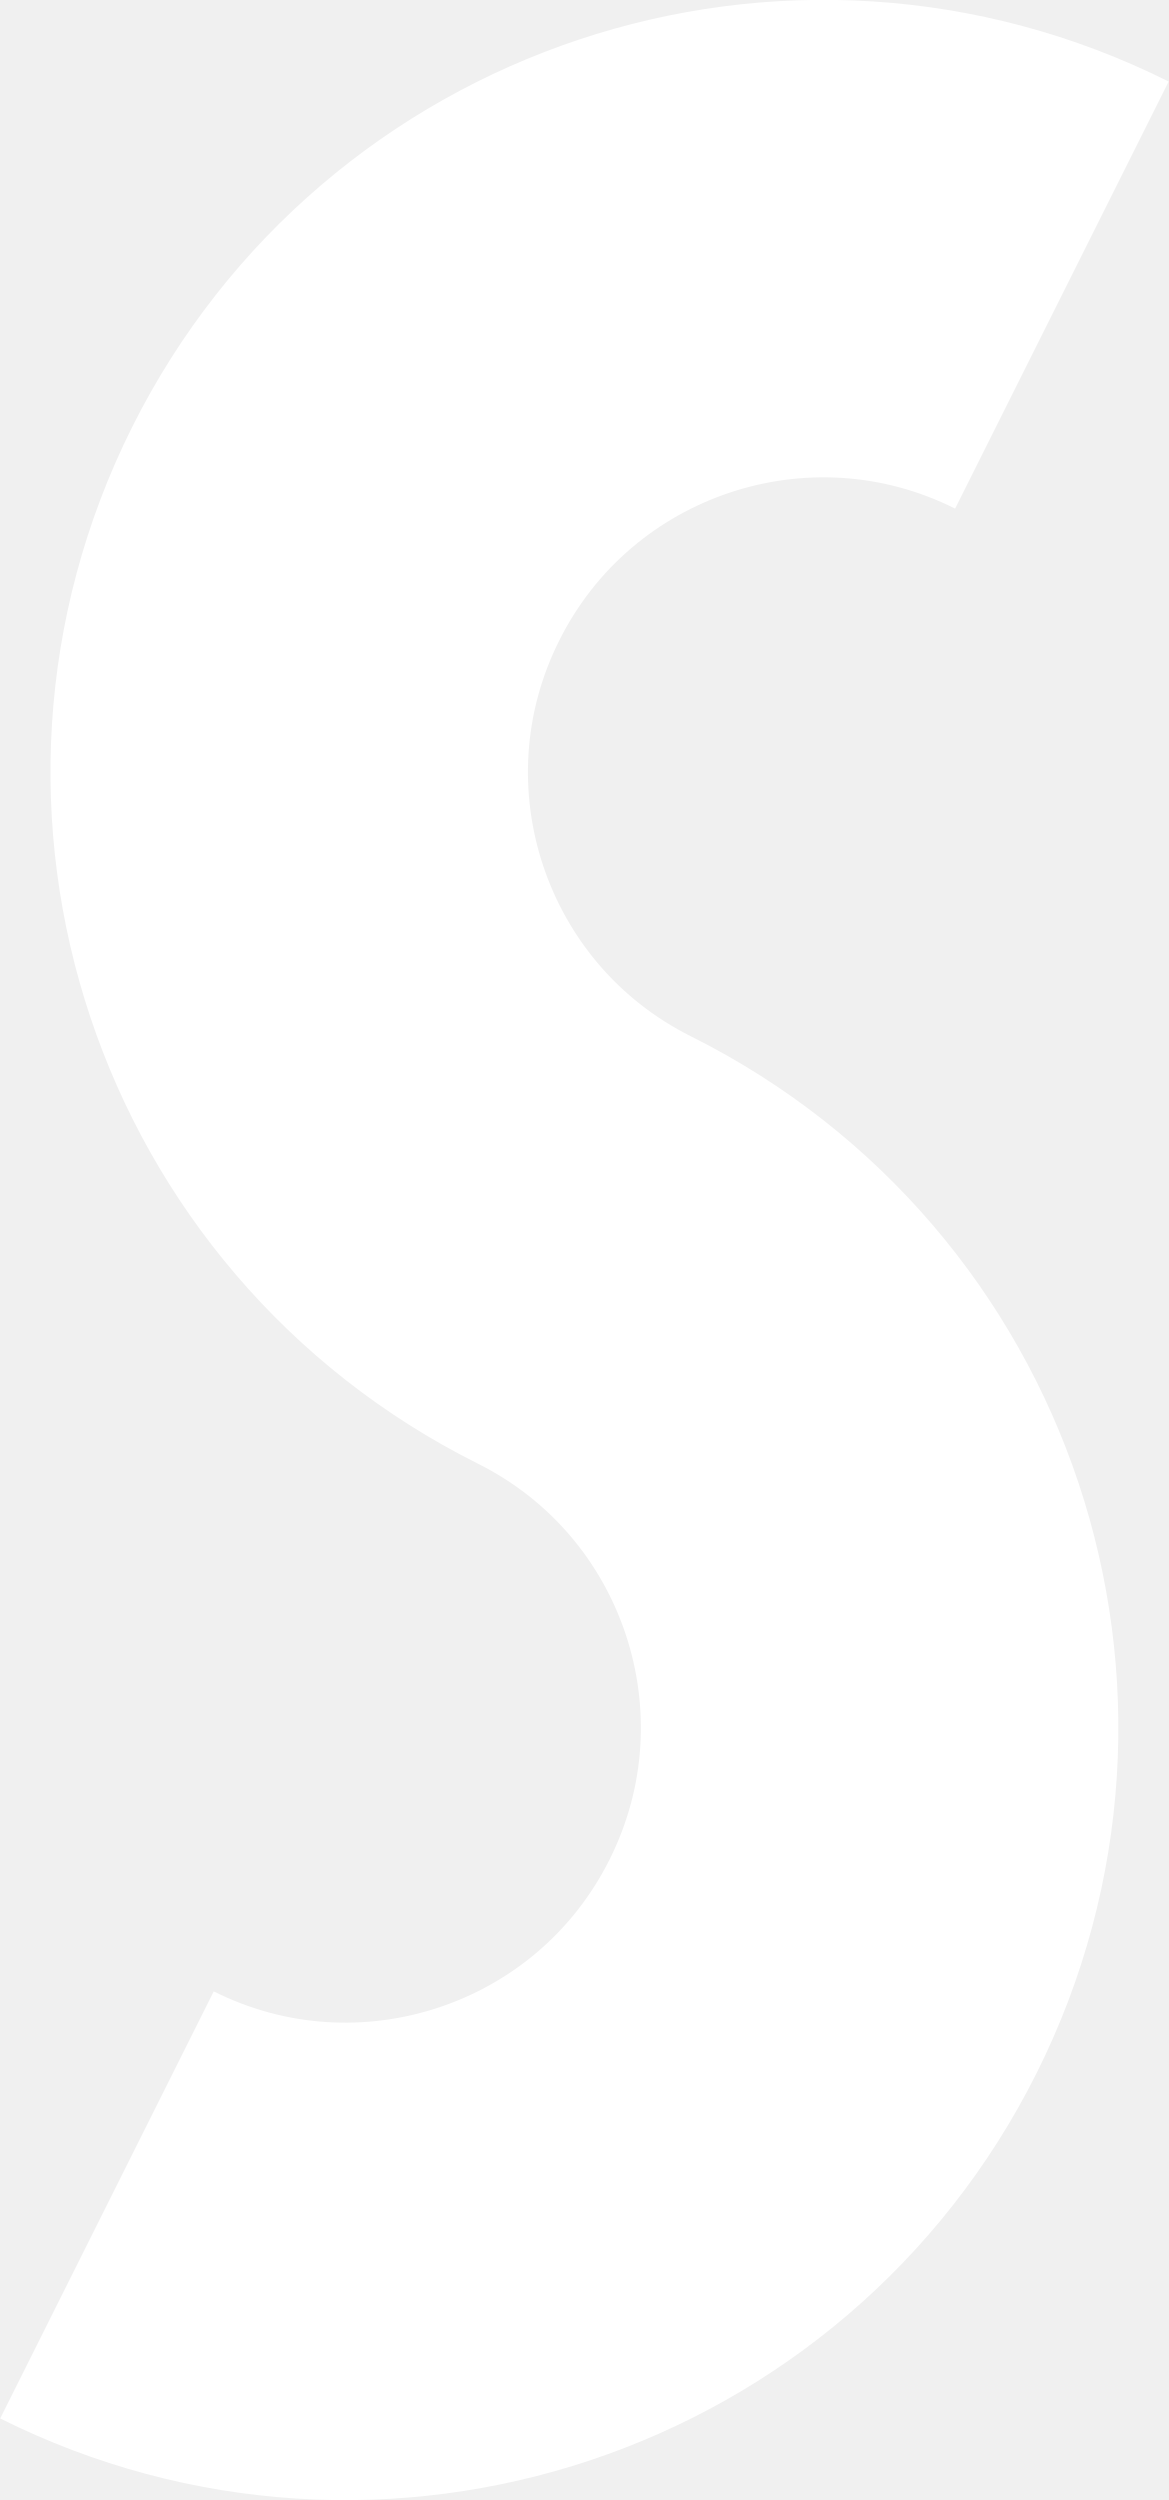
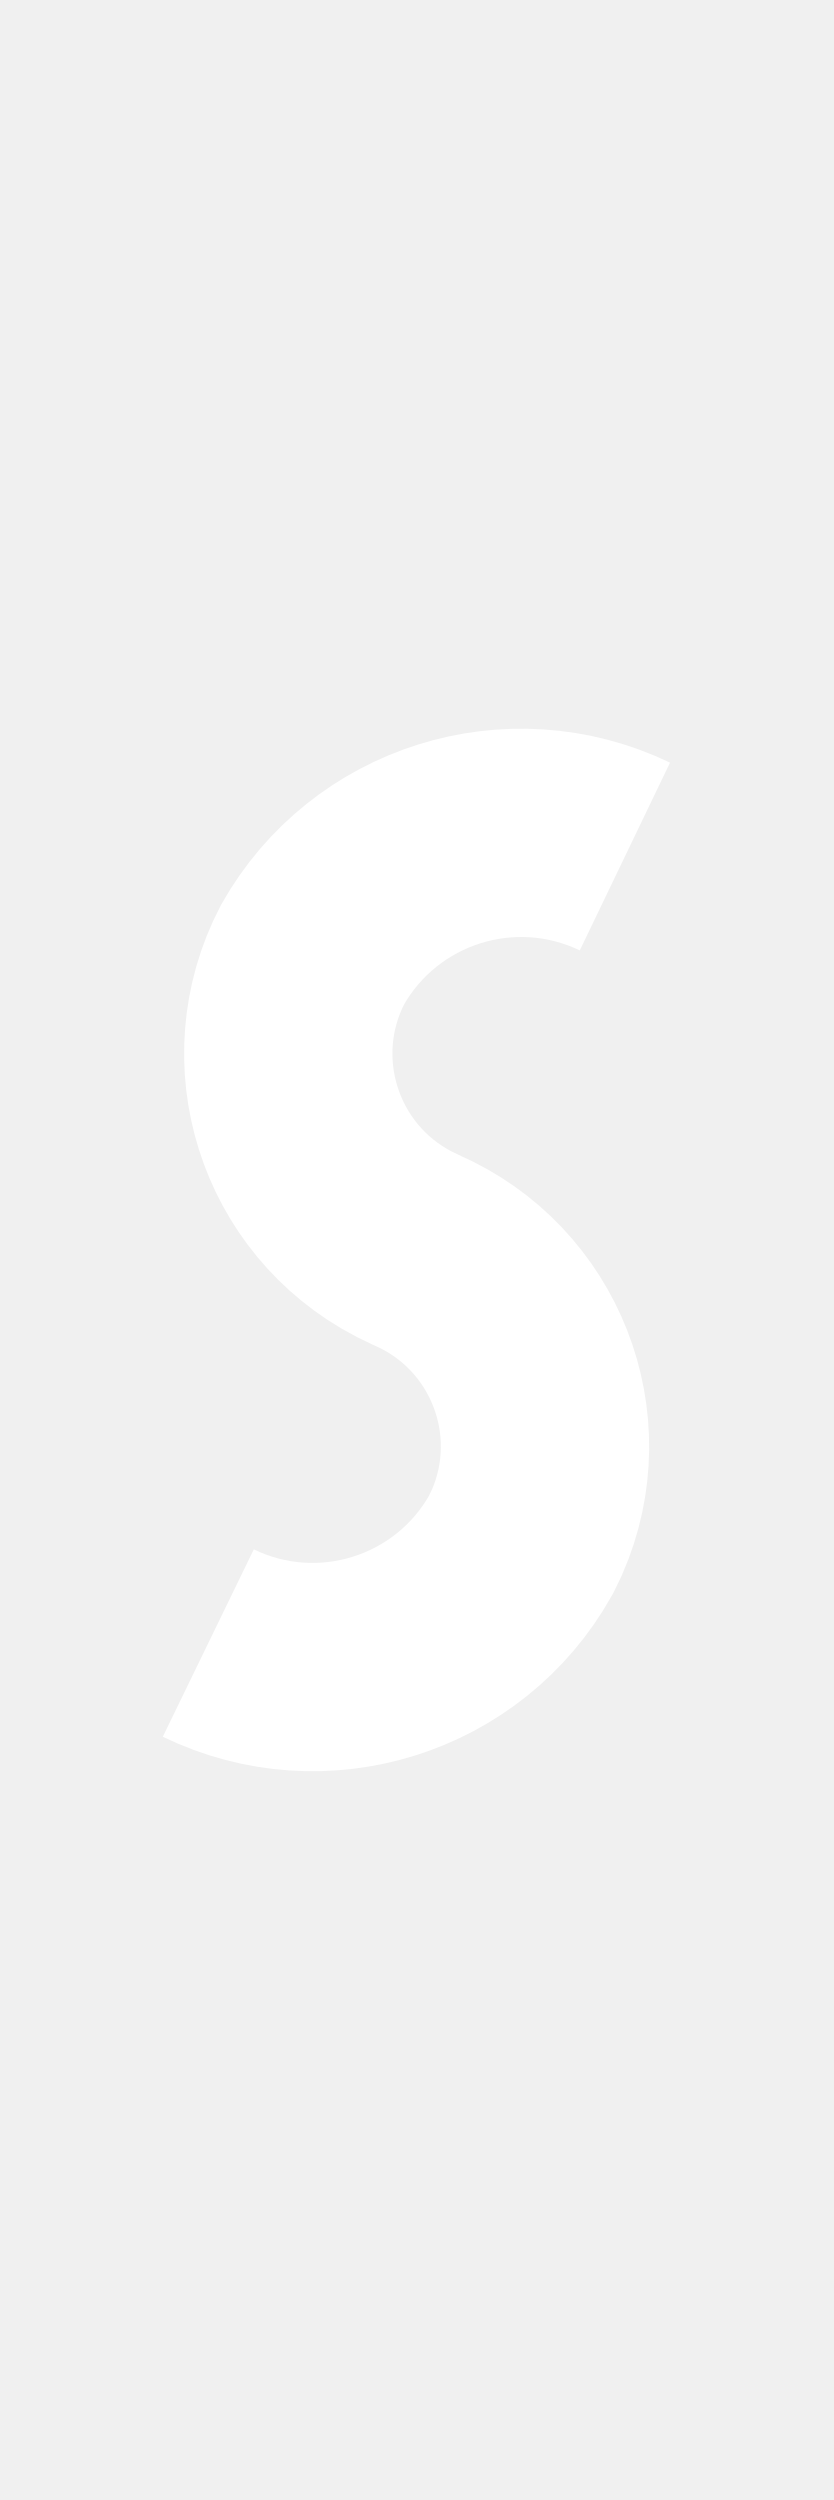
- <svg xmlns="http://www.w3.org/2000/svg" id="Layer_1" data-name="Layer 1" viewBox="0 0 12.24 26.18">
+ <svg xmlns="http://www.w3.org/2000/svg" id="Layer_1" data-name="Layer 1" viewBox="0 0 20 60.01">
  <defs>
-     <style>.cls-1{fill:none;stroke:#fff;stroke-width:5px;}</style>
+     <style>.cls-1,.cls-2{fill:none;}.cls-2{stroke:#fff;stroke-width:5px;}</style>
  </defs>
-   <path class="cls-1" d="M40,40a5.59,5.59,0,1,0-5,10,5.59,5.59,0,1,1-5,10h0" transform="translate(-28.88 -36.91)" />
+   <rect class="cls-1" y="0.01" width="20" height="20" />
+   <rect class="cls-1" y="40.01" width="20" height="20" />
+   <rect class="cls-1" y="0.51" width="20" height="20" />
+   <rect class="cls-1" x="0.34" y="0.01" width="19.32" height="18.82" />
+   <rect class="cls-1" width="20" height="20" />
+   <path class="cls-2" d="M15,20.55a5.75,5.75,0,0,0-7.5,2.36,5.15,5.15,0,0,0,2.19,6.94L10,30h0a5.14,5.14,0,0,1,2.65,6.77l-.15.31A5.73,5.73,0,0,1,5,39.43H5" transform="translate(0 0.01)" />
</svg>
